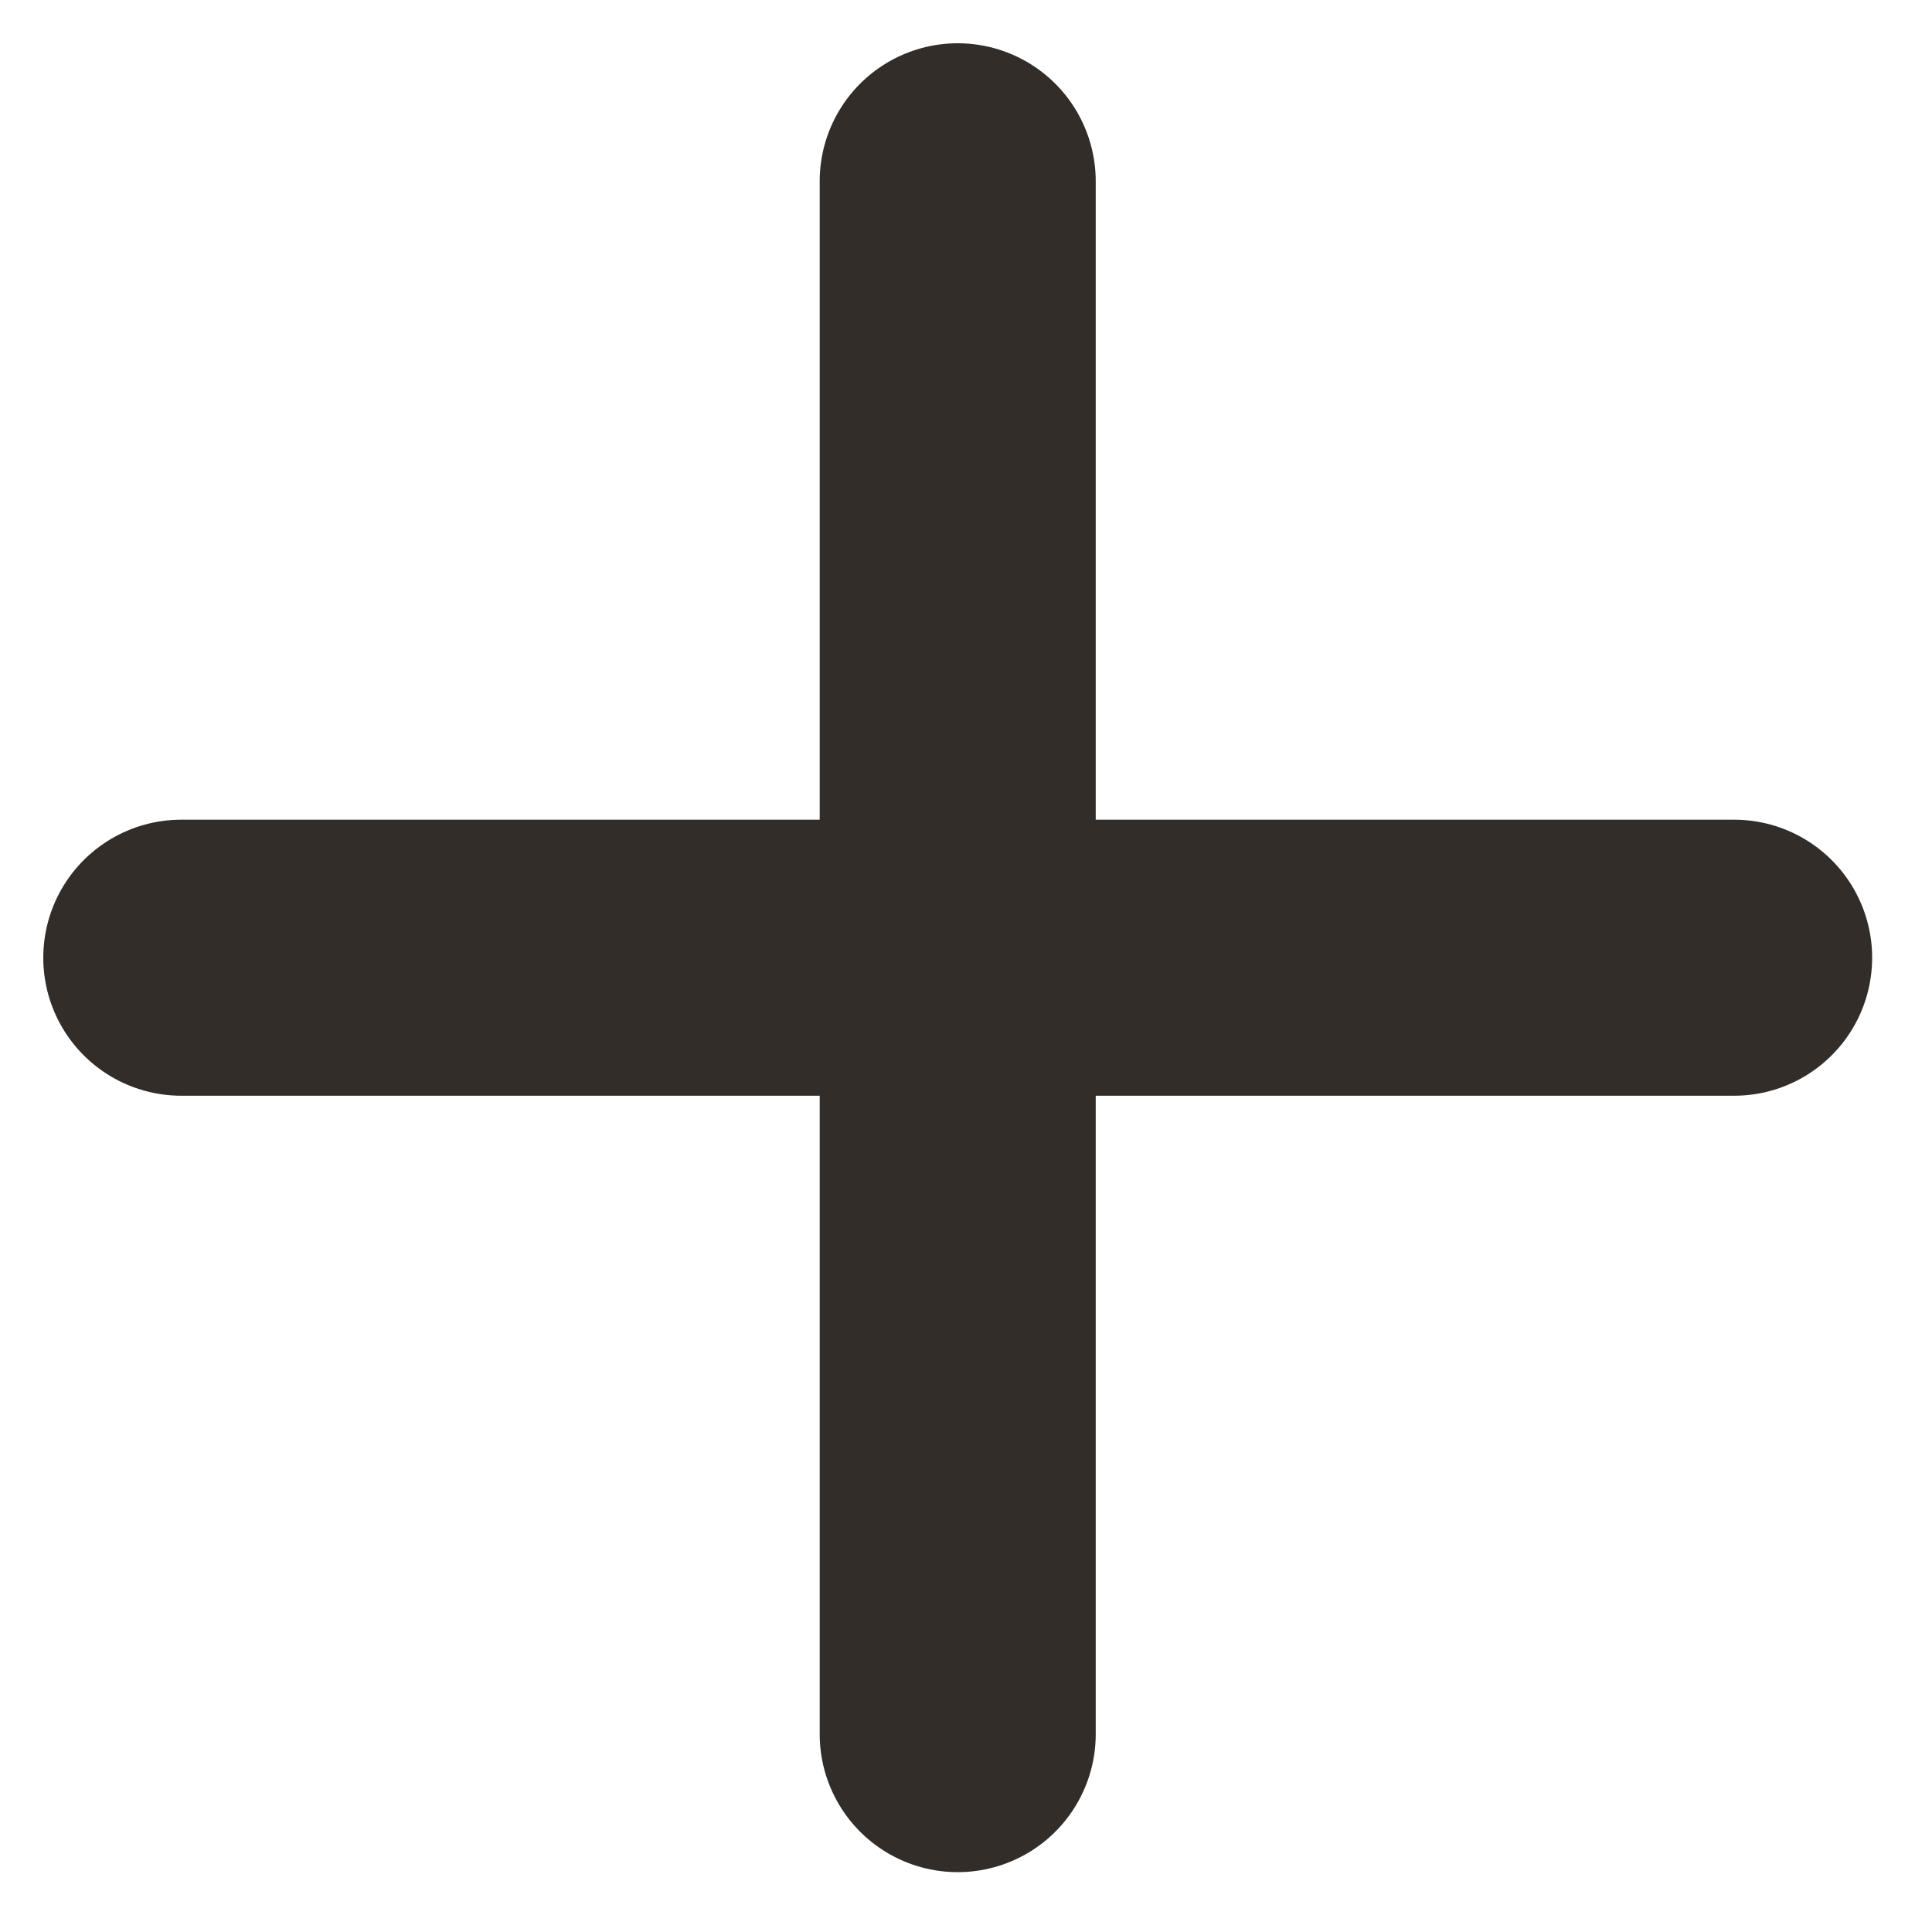
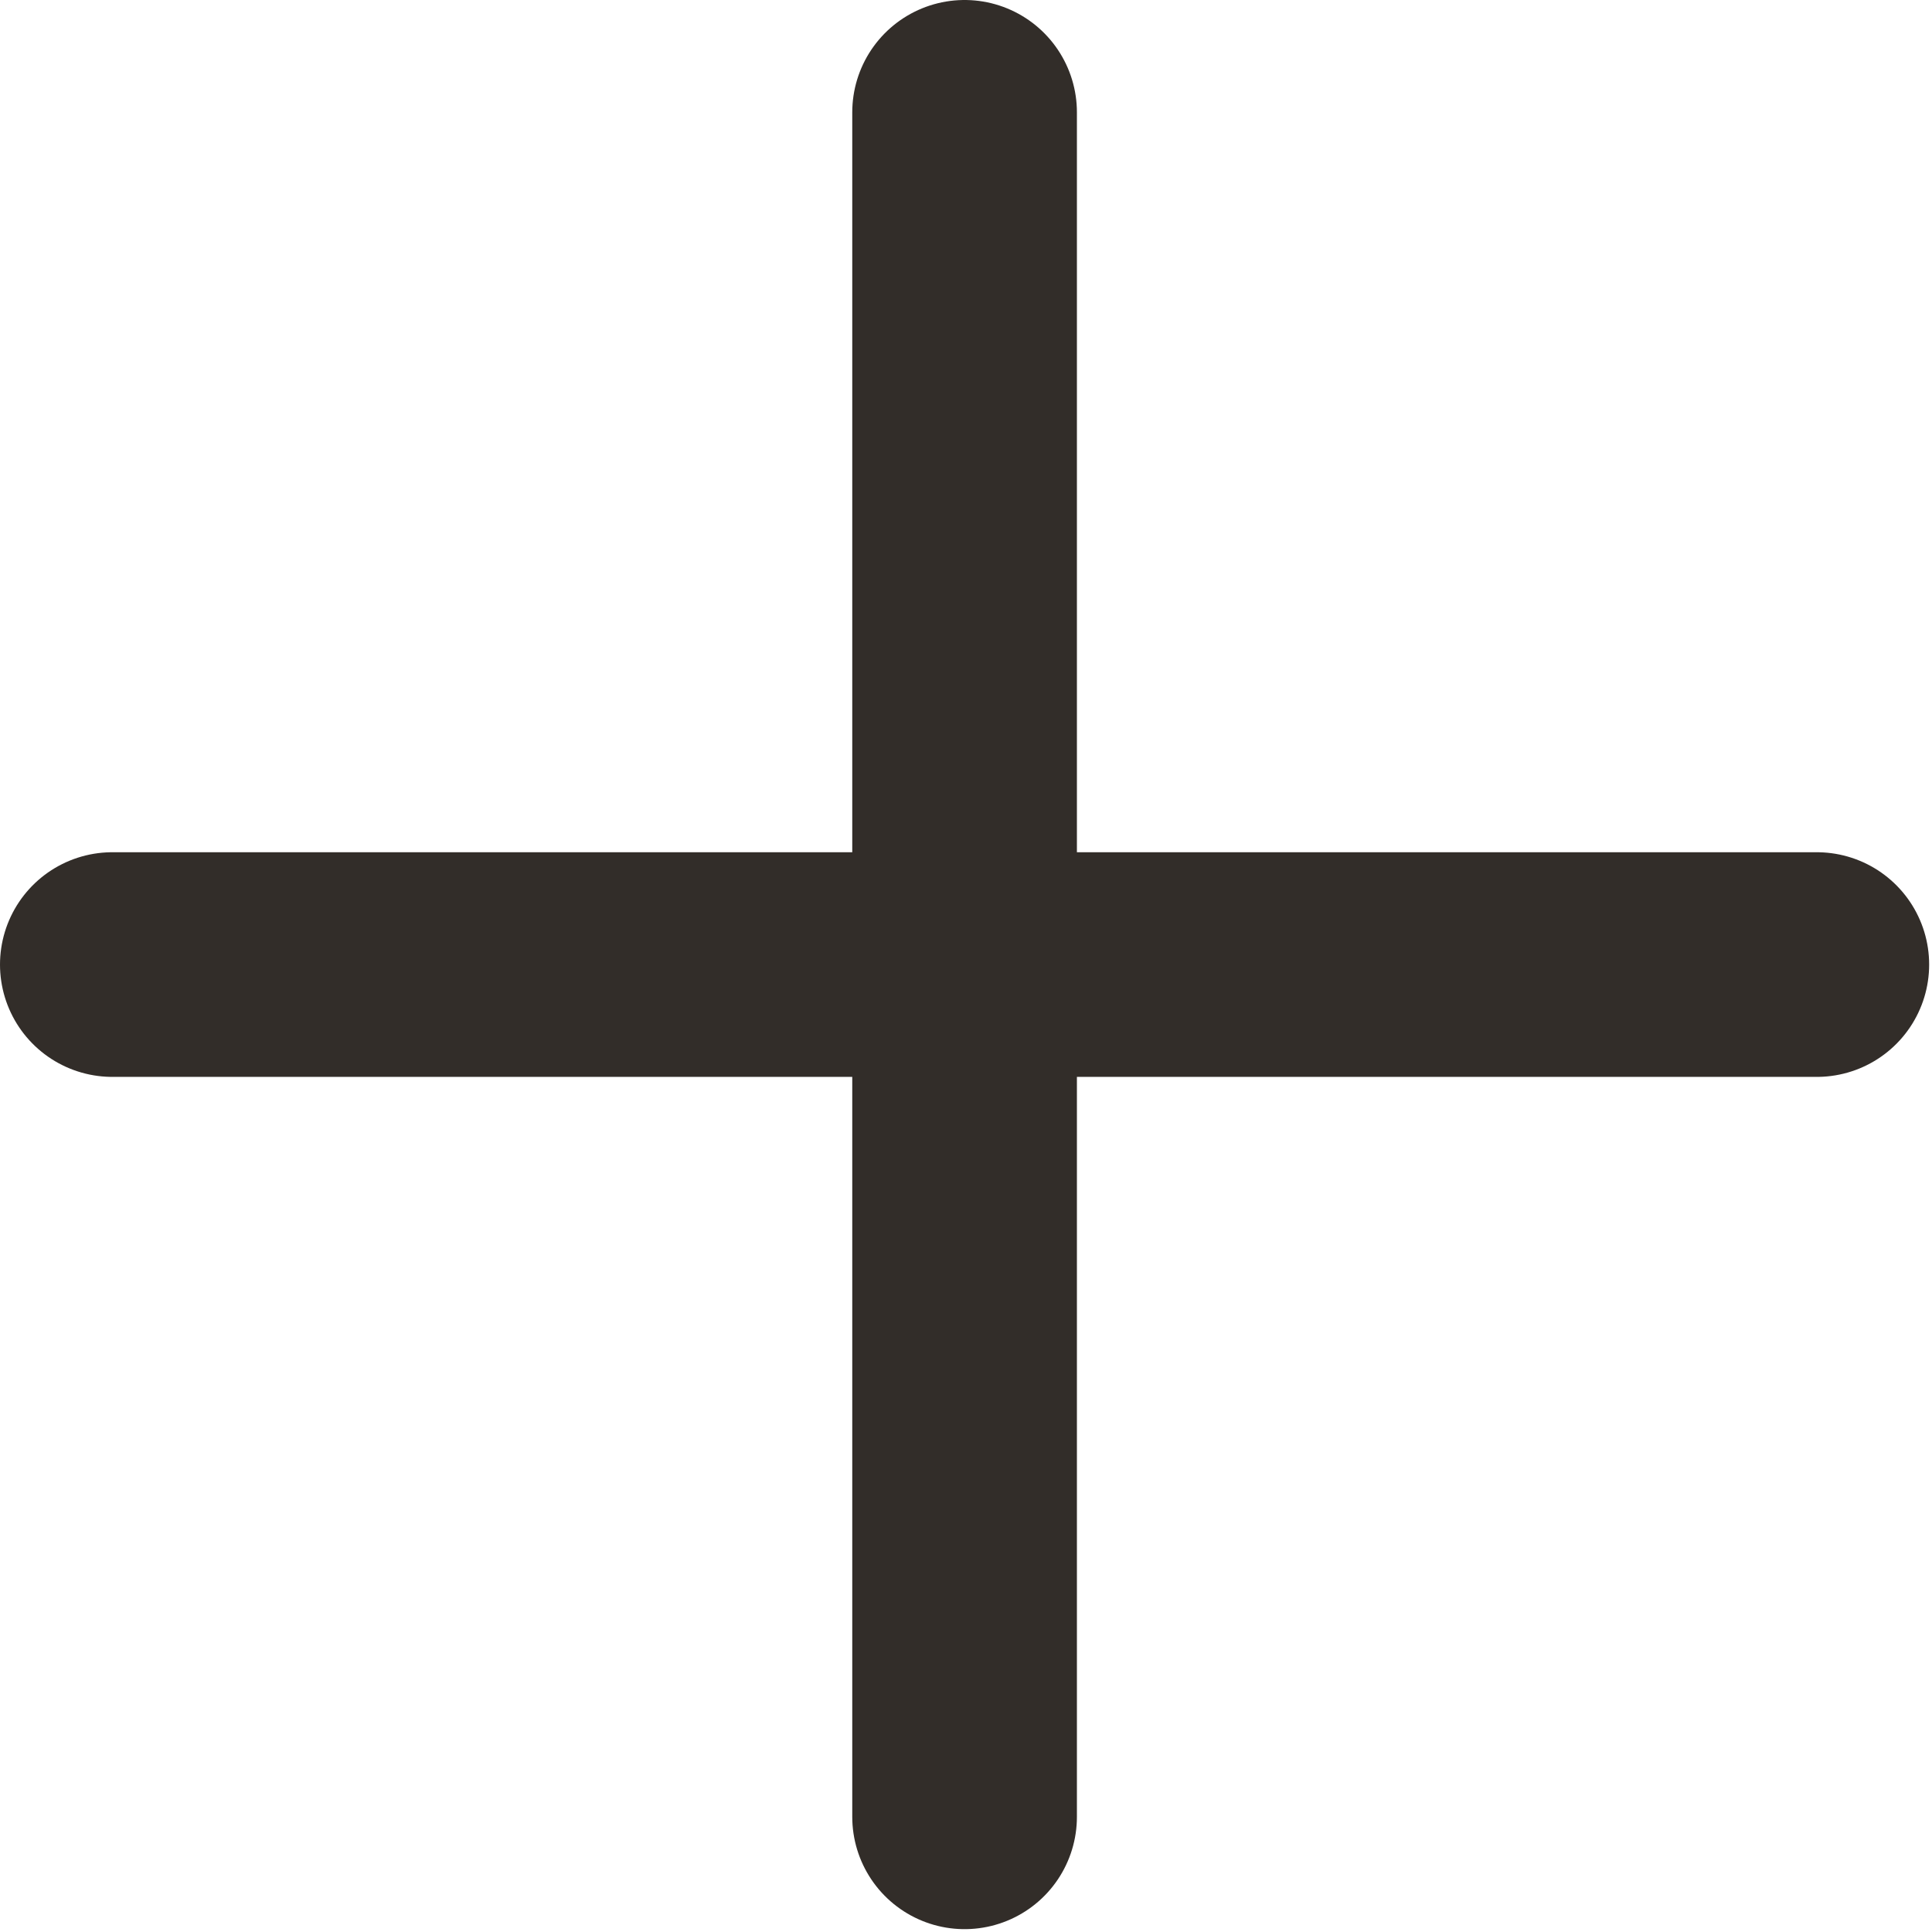
- <svg xmlns="http://www.w3.org/2000/svg" width="24" height="24" viewBox="0 0 24 24" fill="none">
-   <path d="M11.897 2.252V21.542" stroke="#322D29" stroke-width="3.429" stroke-linecap="round" stroke-linejoin="round" />
-   <path d="M2.252 11.897H21.542" stroke="#322D29" stroke-width="3.429" stroke-linecap="round" stroke-linejoin="round" />
+ <svg xmlns="http://www.w3.org/2000/svg" width="86" height="86" viewBox="0 0 86 86" fill="none">
+   <path d="M42.937 5V80.873" stroke="#322D29" stroke-width="10" stroke-linecap="round" stroke-linejoin="round" />
+   <path d="M5 42.936H80.873" stroke="#322D29" stroke-width="10" stroke-linecap="round" stroke-linejoin="round" />
</svg>
